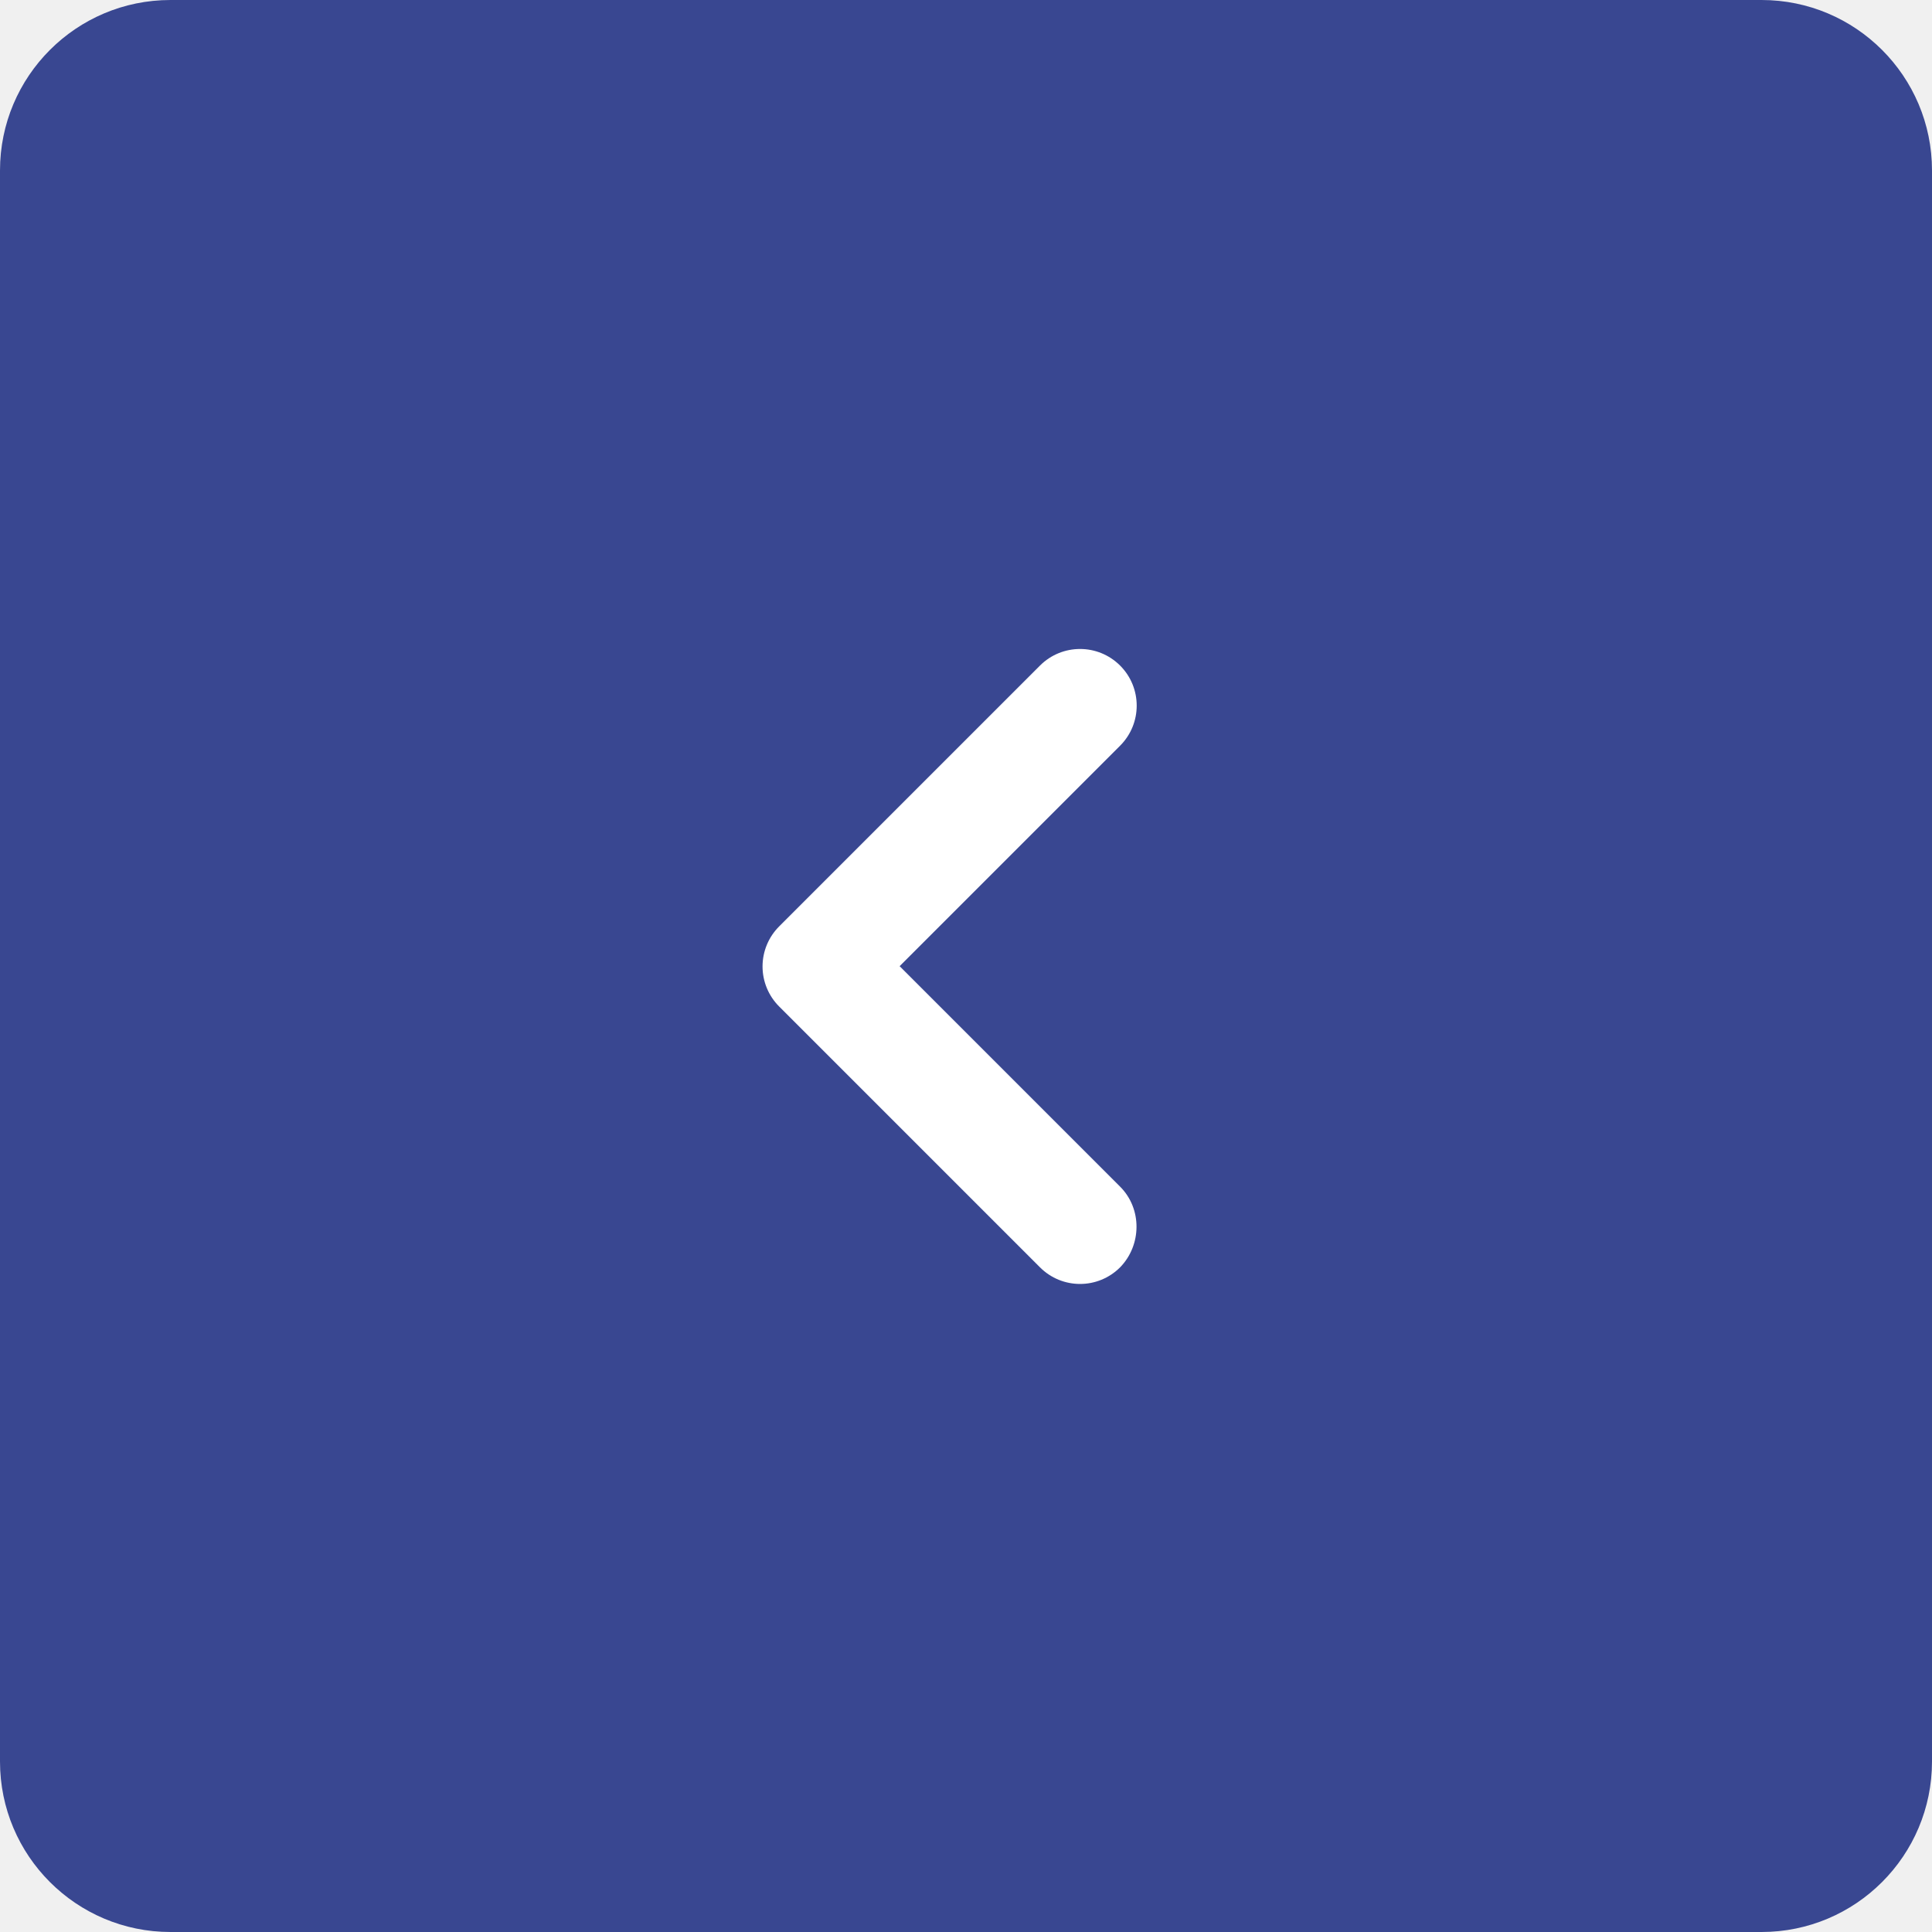
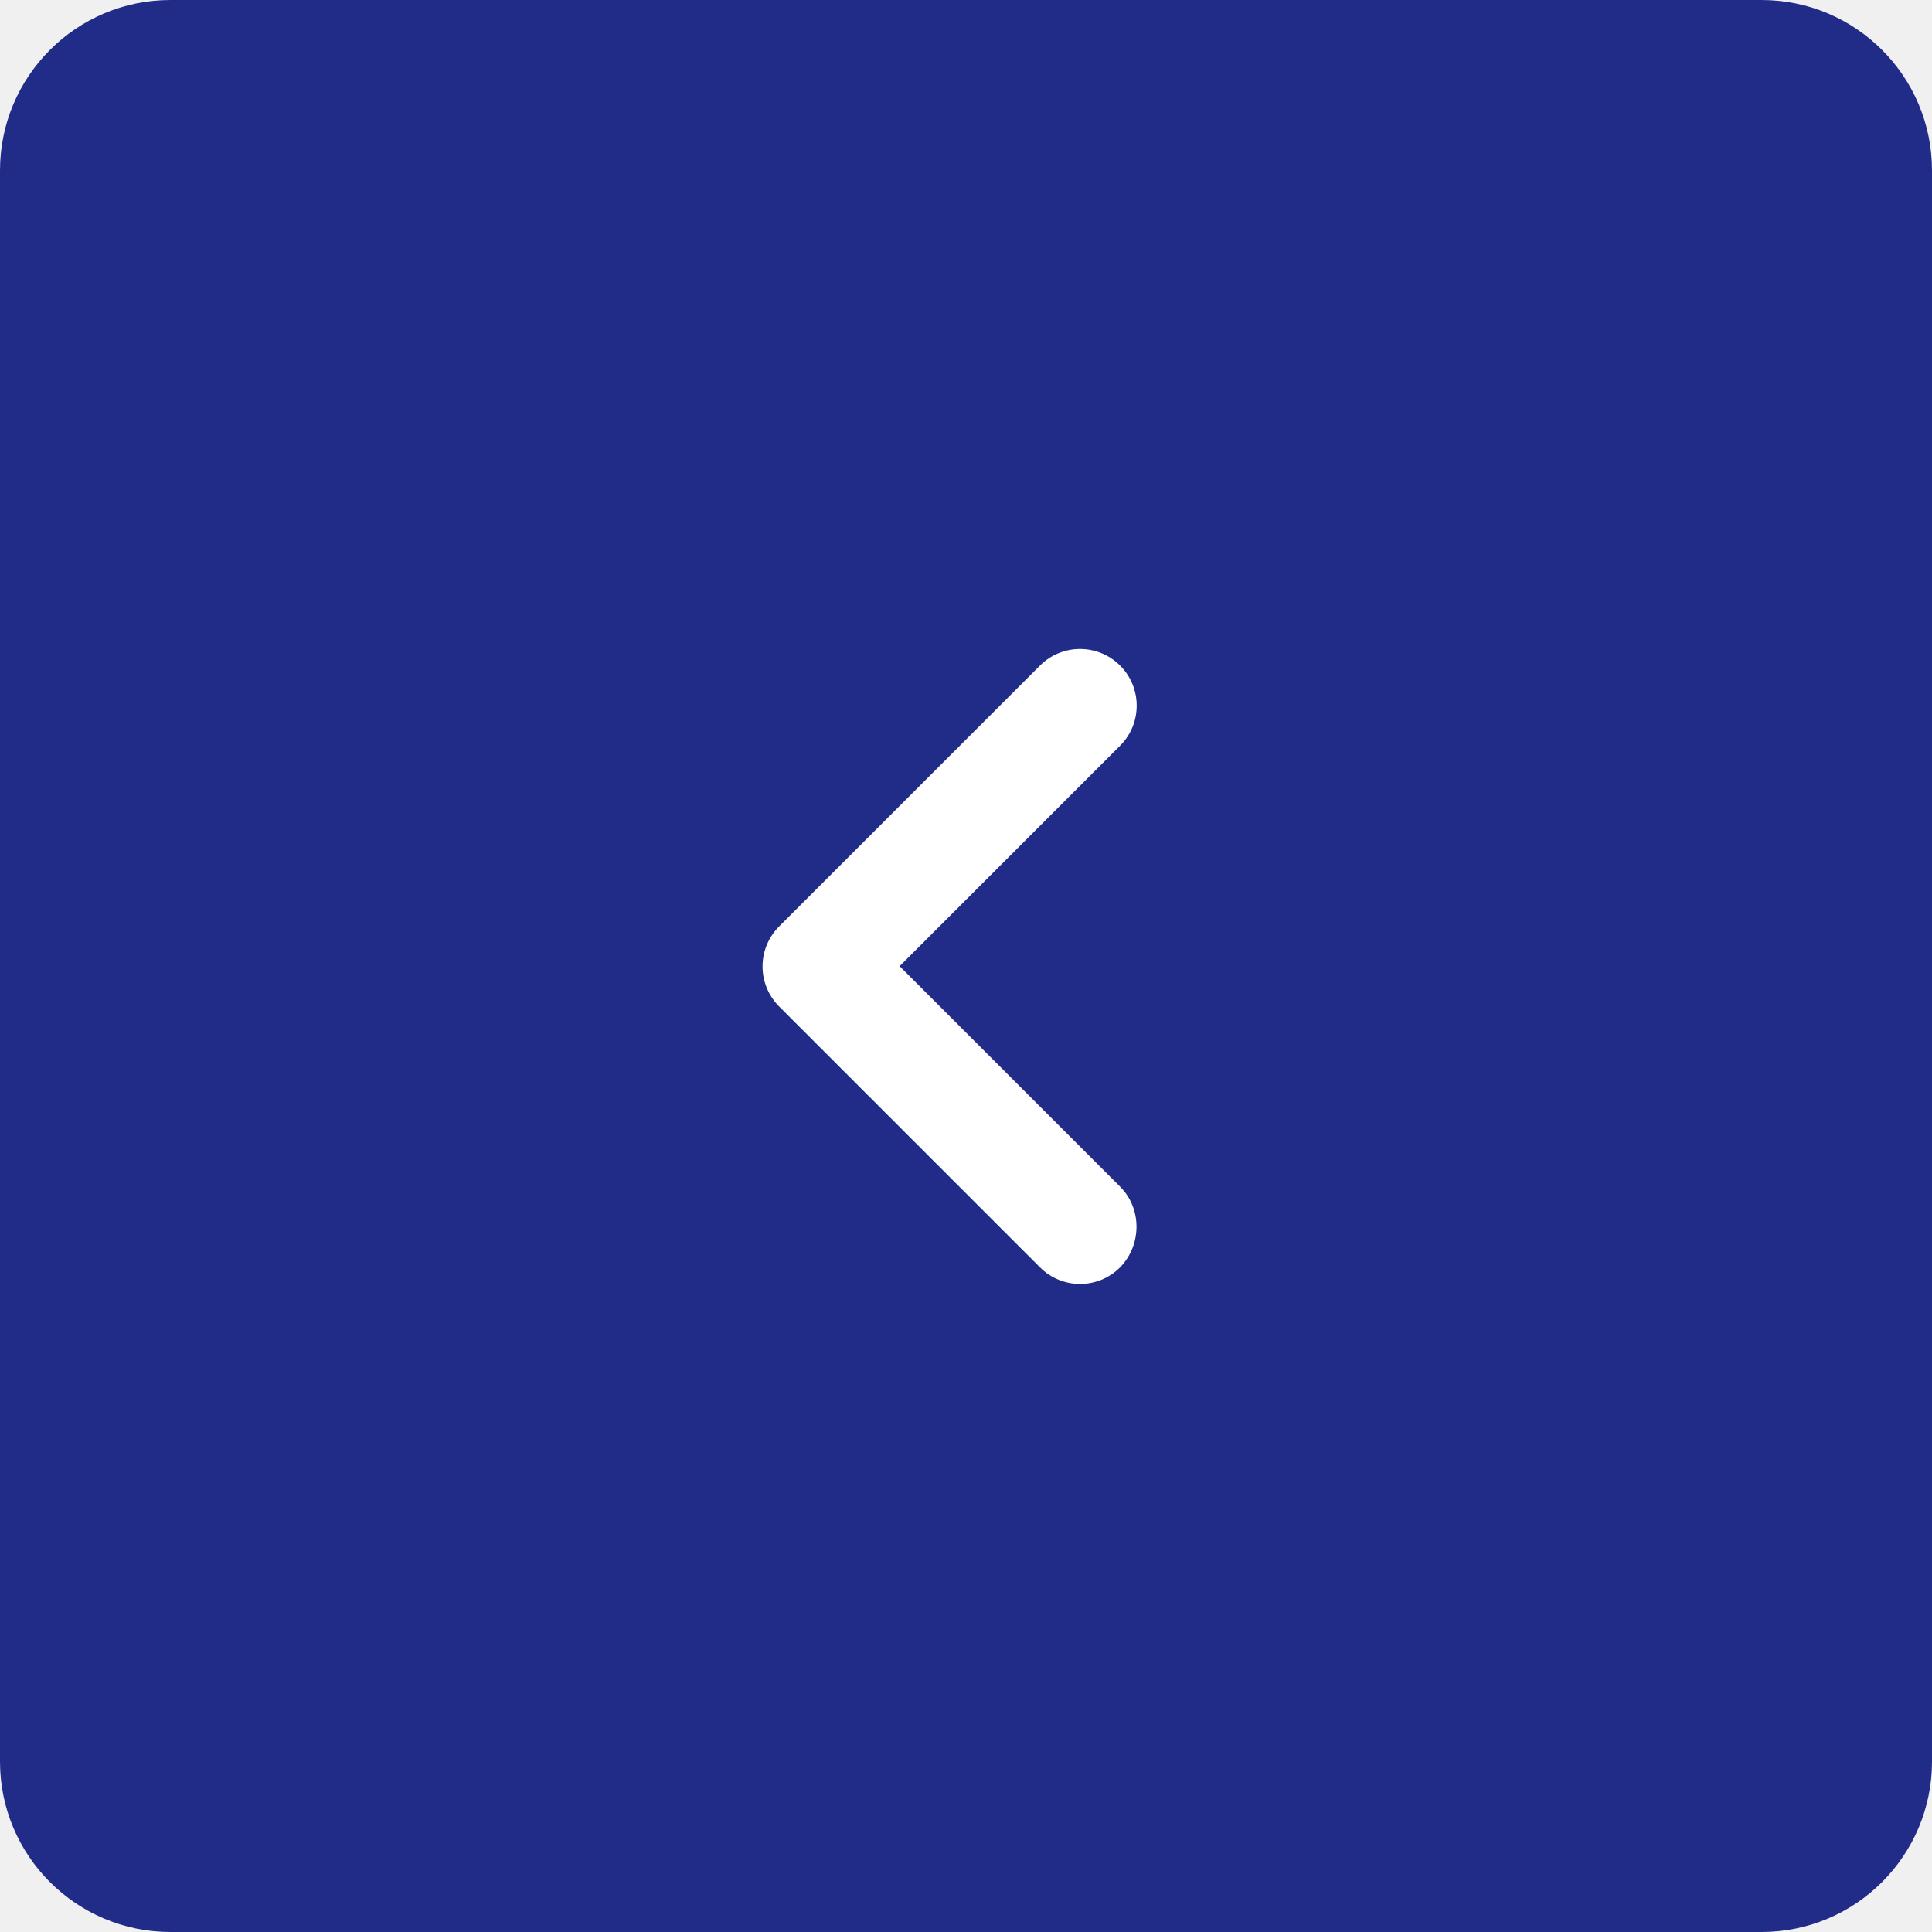
<svg xmlns="http://www.w3.org/2000/svg" width="34" height="34">
-   <path fill="#394791" d="M0 3a3 3 0 013-3h28a3 3 0 013 3v28a3 3 0 01-3 3H3a3 3 0 01-3-3z" />
+   <path fill="#212c89" d="M0 3a3 3 0 013-3h28a3 3 0 013 3v28a3 3 0 01-3 3H3a3 3 0 01-3-3z" />
  <path fill="#fff" d="M19.712 20.883l-3.88-3.88 3.88-3.88a.996.996 0 10-1.41-1.41l-4.59 4.59a.996.996 0 000 1.41l4.59 4.59c.39.39 1.02.39 1.41 0 .38-.39.39-1.03 0-1.42z" />
</svg>
